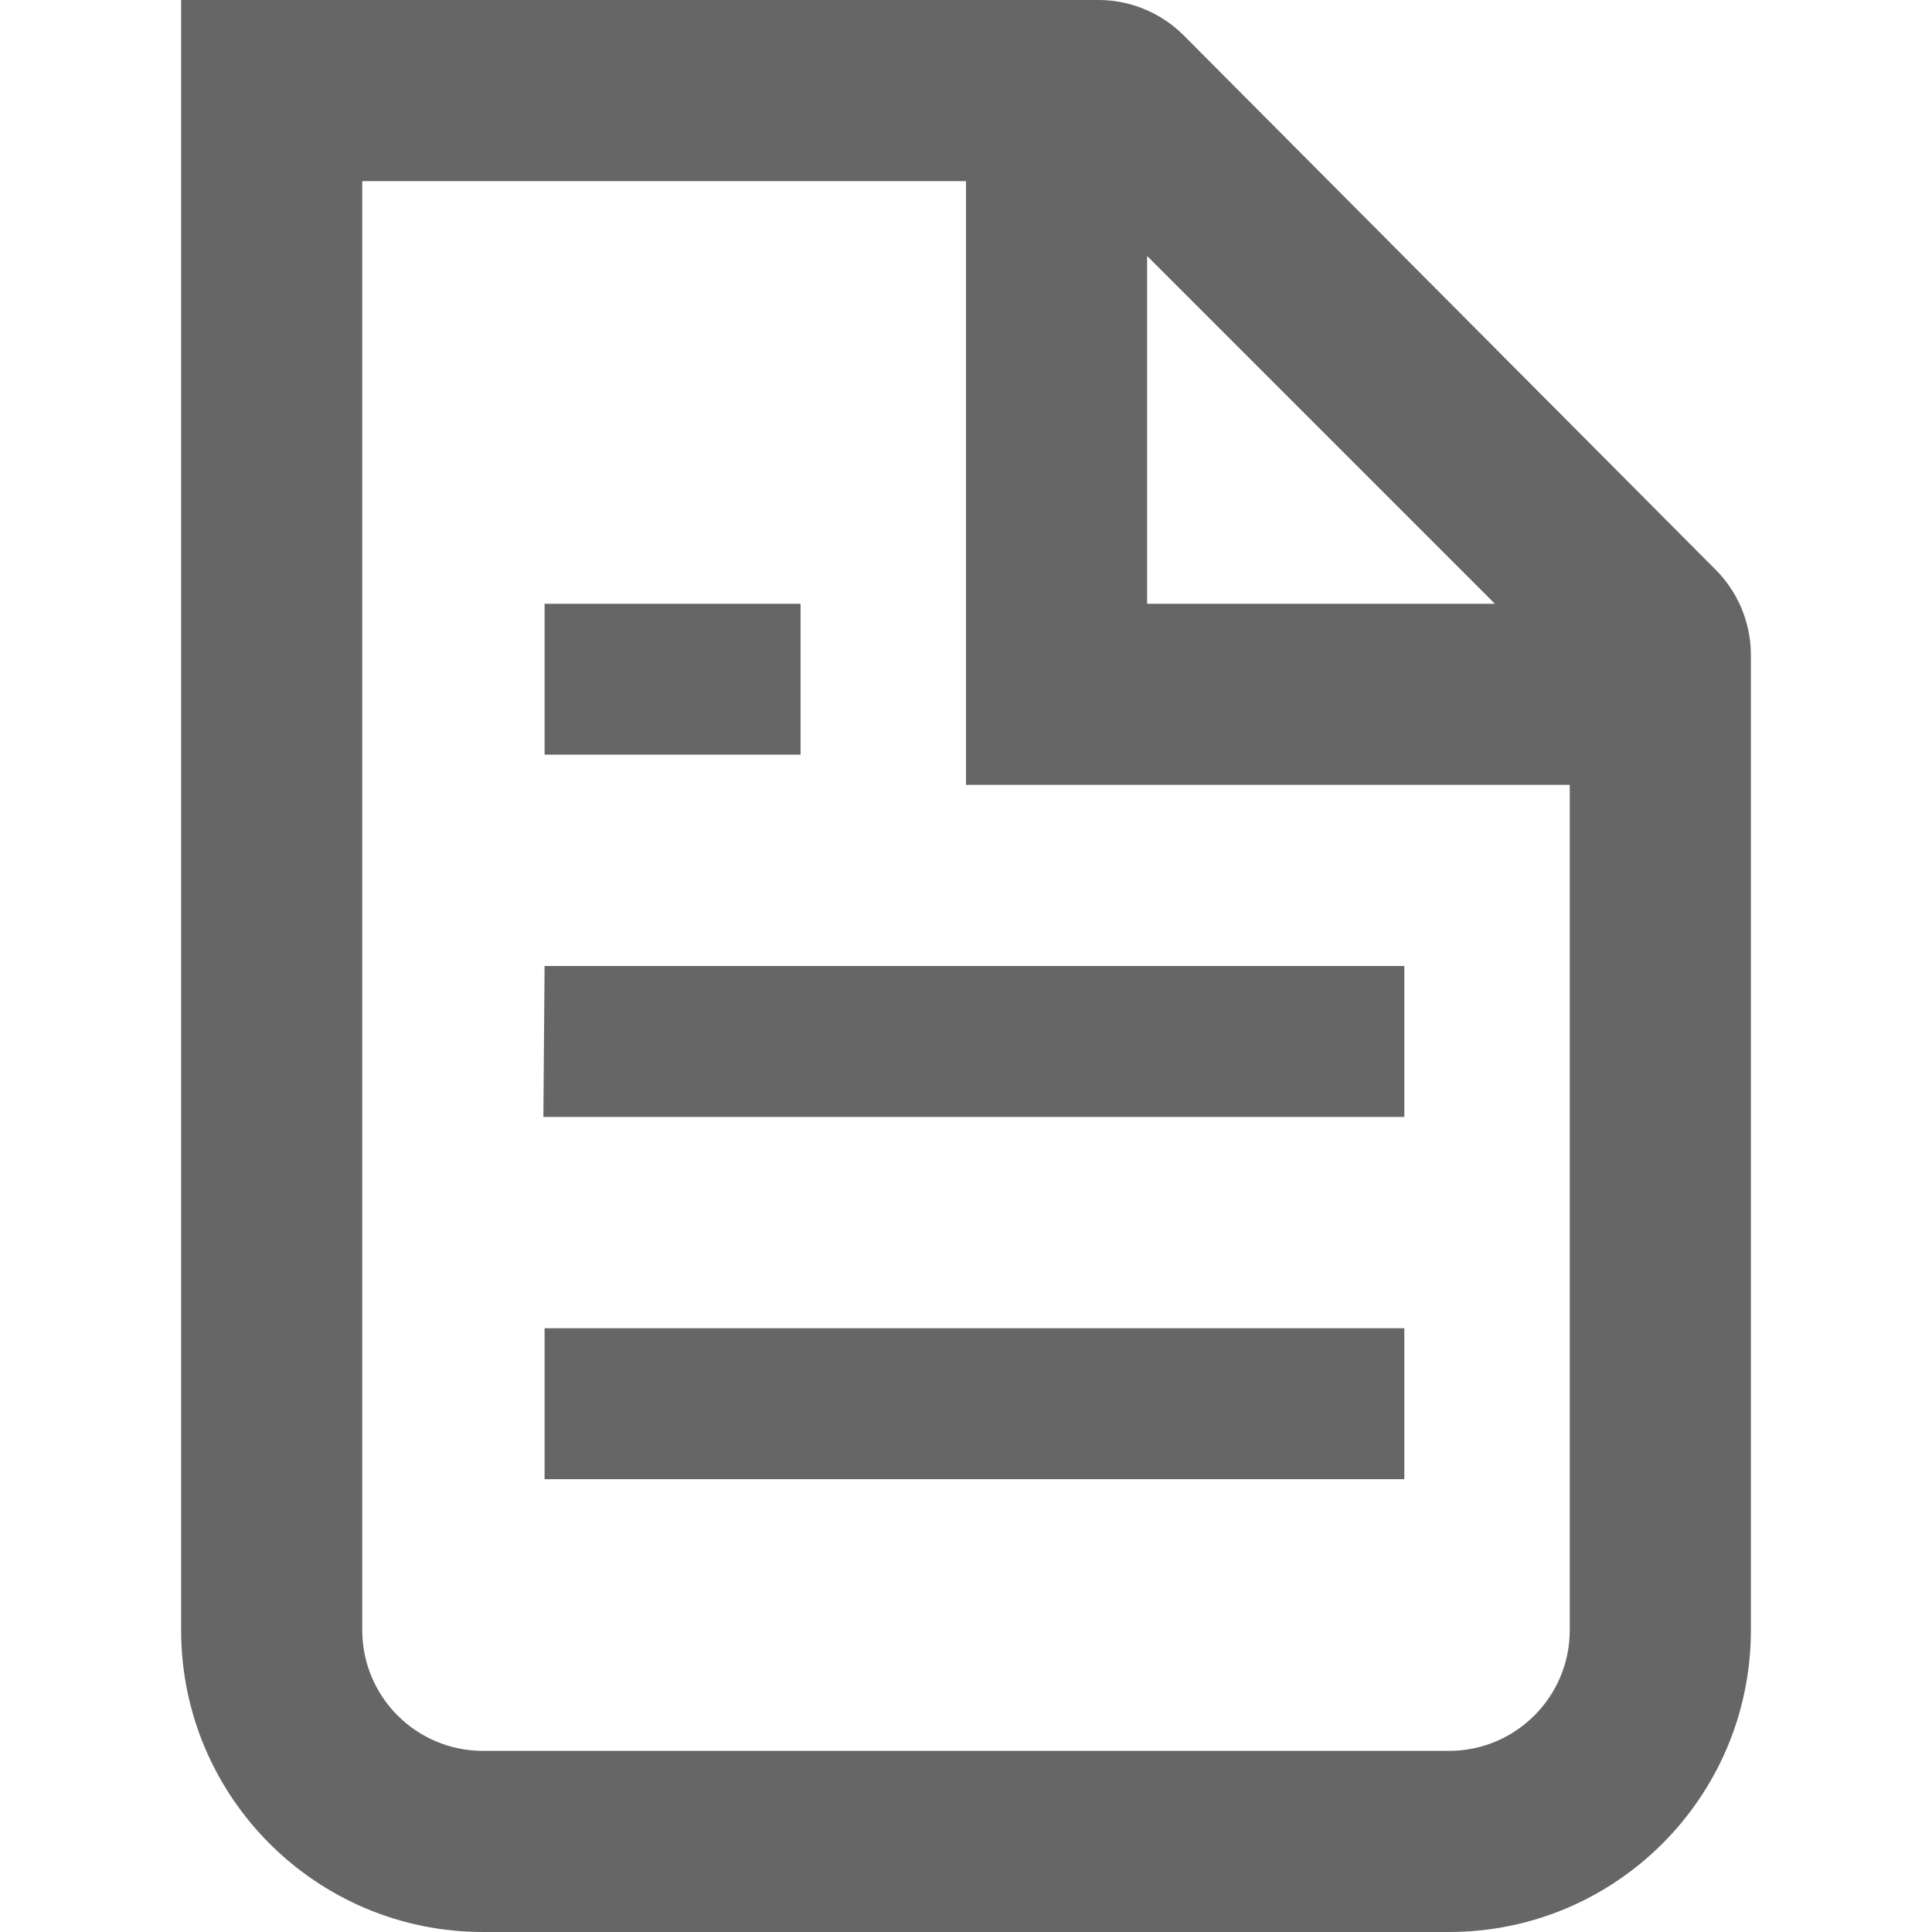
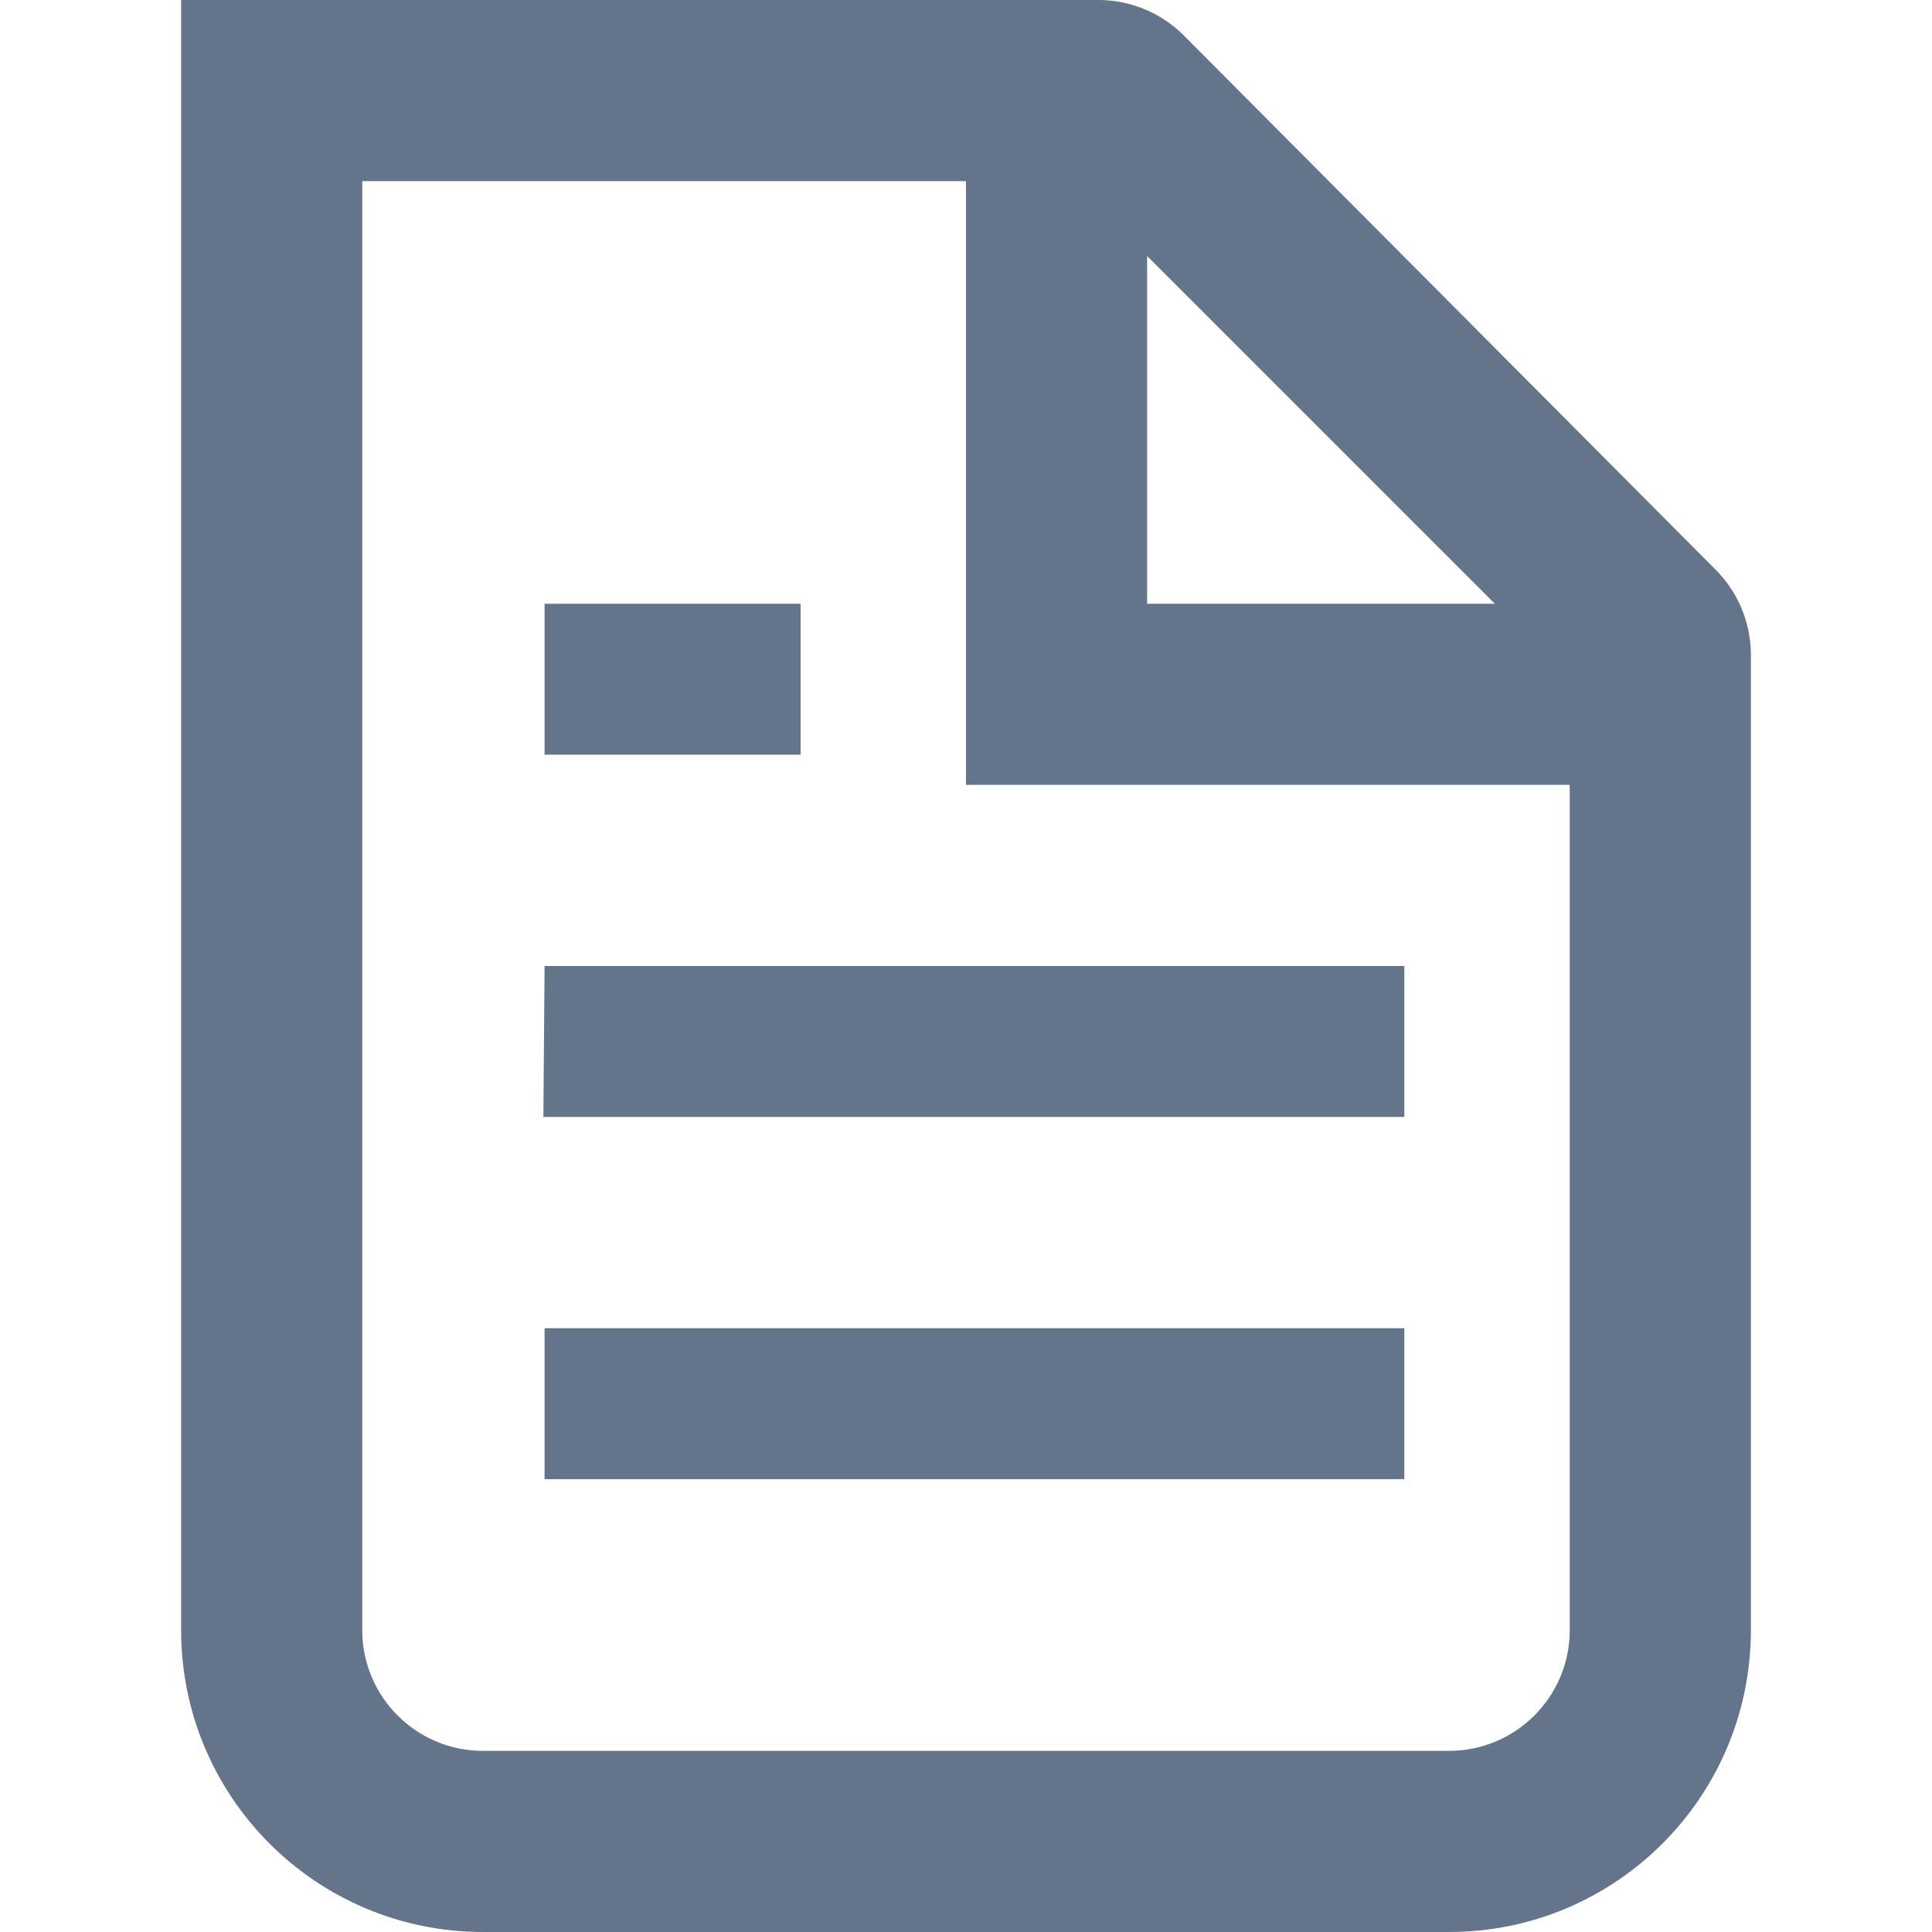
<svg xmlns="http://www.w3.org/2000/svg" fill="none" viewBox="0 0 16 16">
-   <path d="M14.5 13.5V5.41a1 1 0 0 0-.3-.7L9.8.29A1 1 0 0 0 9.08 0H1.5v13.5A2.5 2.5 0 0 0 4 16h8a2.5 2.5 0 0 0 2.5-2.5m-1.5 0v-7H8v-5H3v12a1 1 0 0 0 1 1h8a1 1 0 0 0 1-1M9.5 5V2.12L12.38 5zM5.13 5h-.62v1.25h2.12V5zm-.62 3h7.12v1.25H4.5zm.62 3h-.62v1.25h7.12V11z" clip-rule="evenodd" fill="#666" fill-rule="evenodd" />
+   <path d="M14.5 13.5V5.41a1 1 0 0 0-.3-.7L9.8.29A1 1 0 0 0 9.08 0H1.5v13.5A2.5 2.5 0 0 0 4 16h8a2.5 2.5 0 0 0 2.5-2.5m-1.5 0v-7H8v-5H3v12a1 1 0 0 0 1 1h8a1 1 0 0 0 1-1M9.5 5V2.12L12.38 5zM5.13 5h-.62v1.25h2.12V5zm-.62 3h7.12v1.25H4.5zm.62 3h-.62v1.25h7.12V11z" clip-rule="evenodd" fill="#64748B" fill-rule="evenodd" />
</svg>
